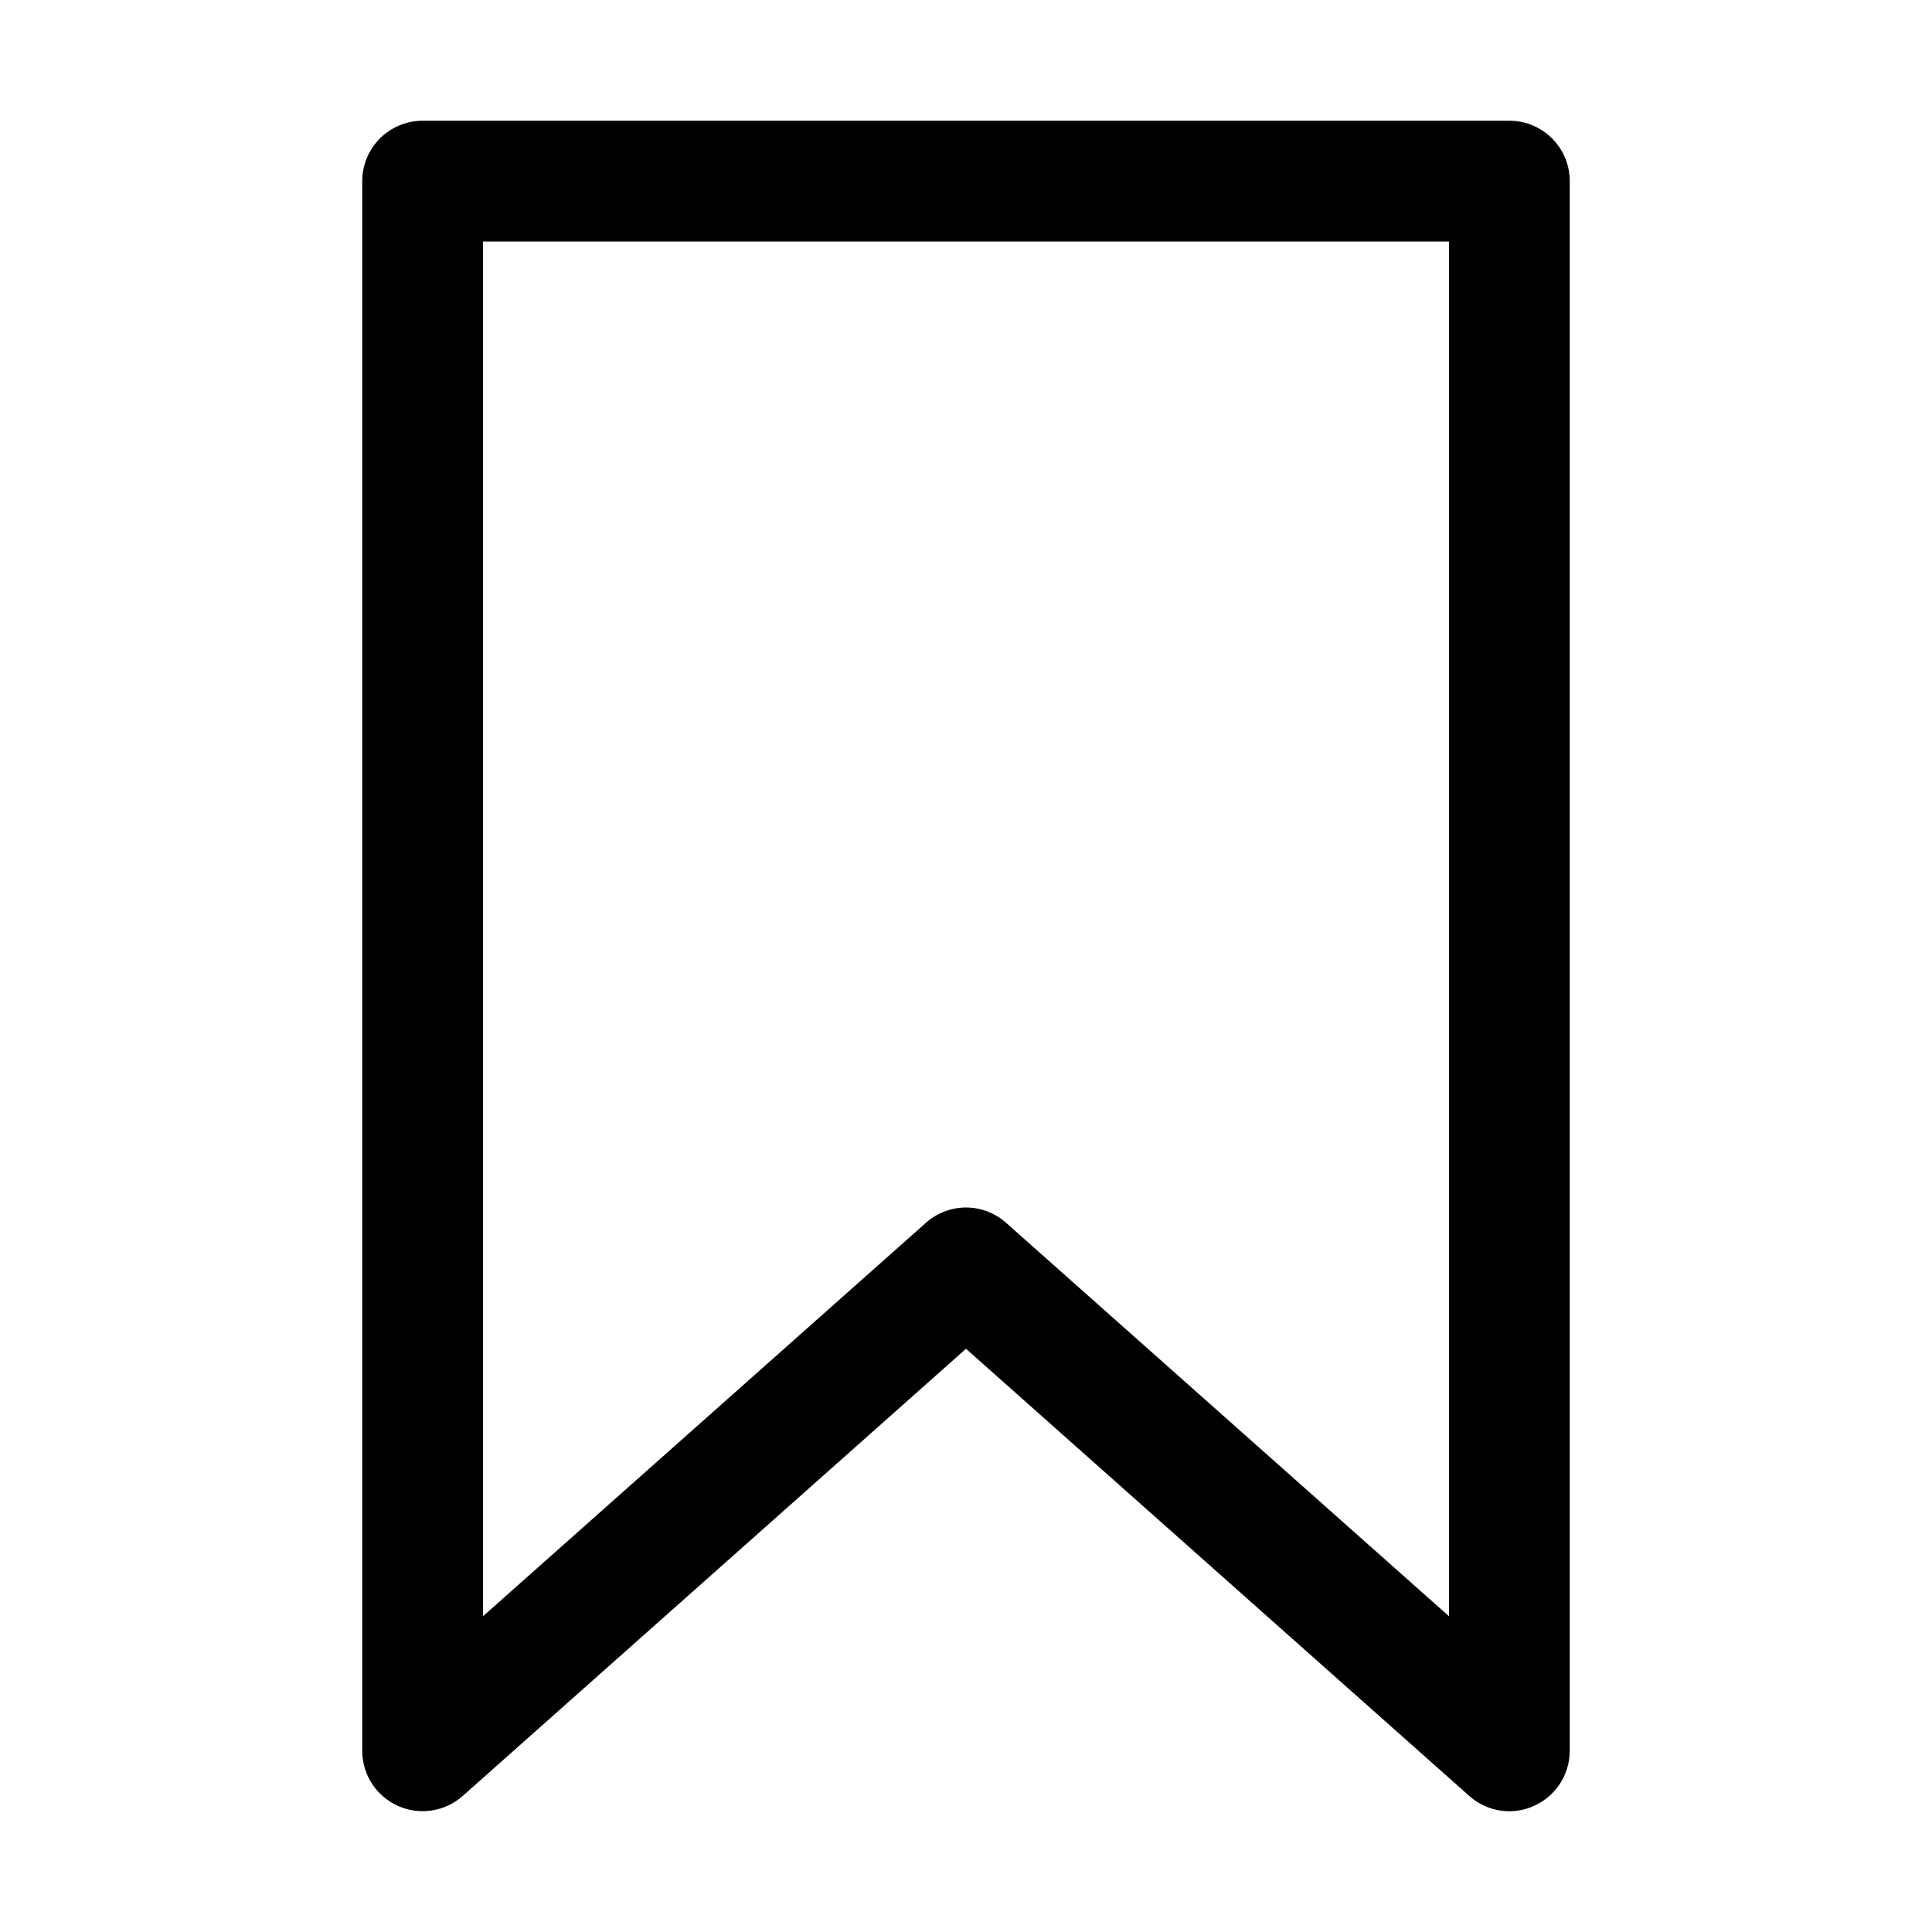
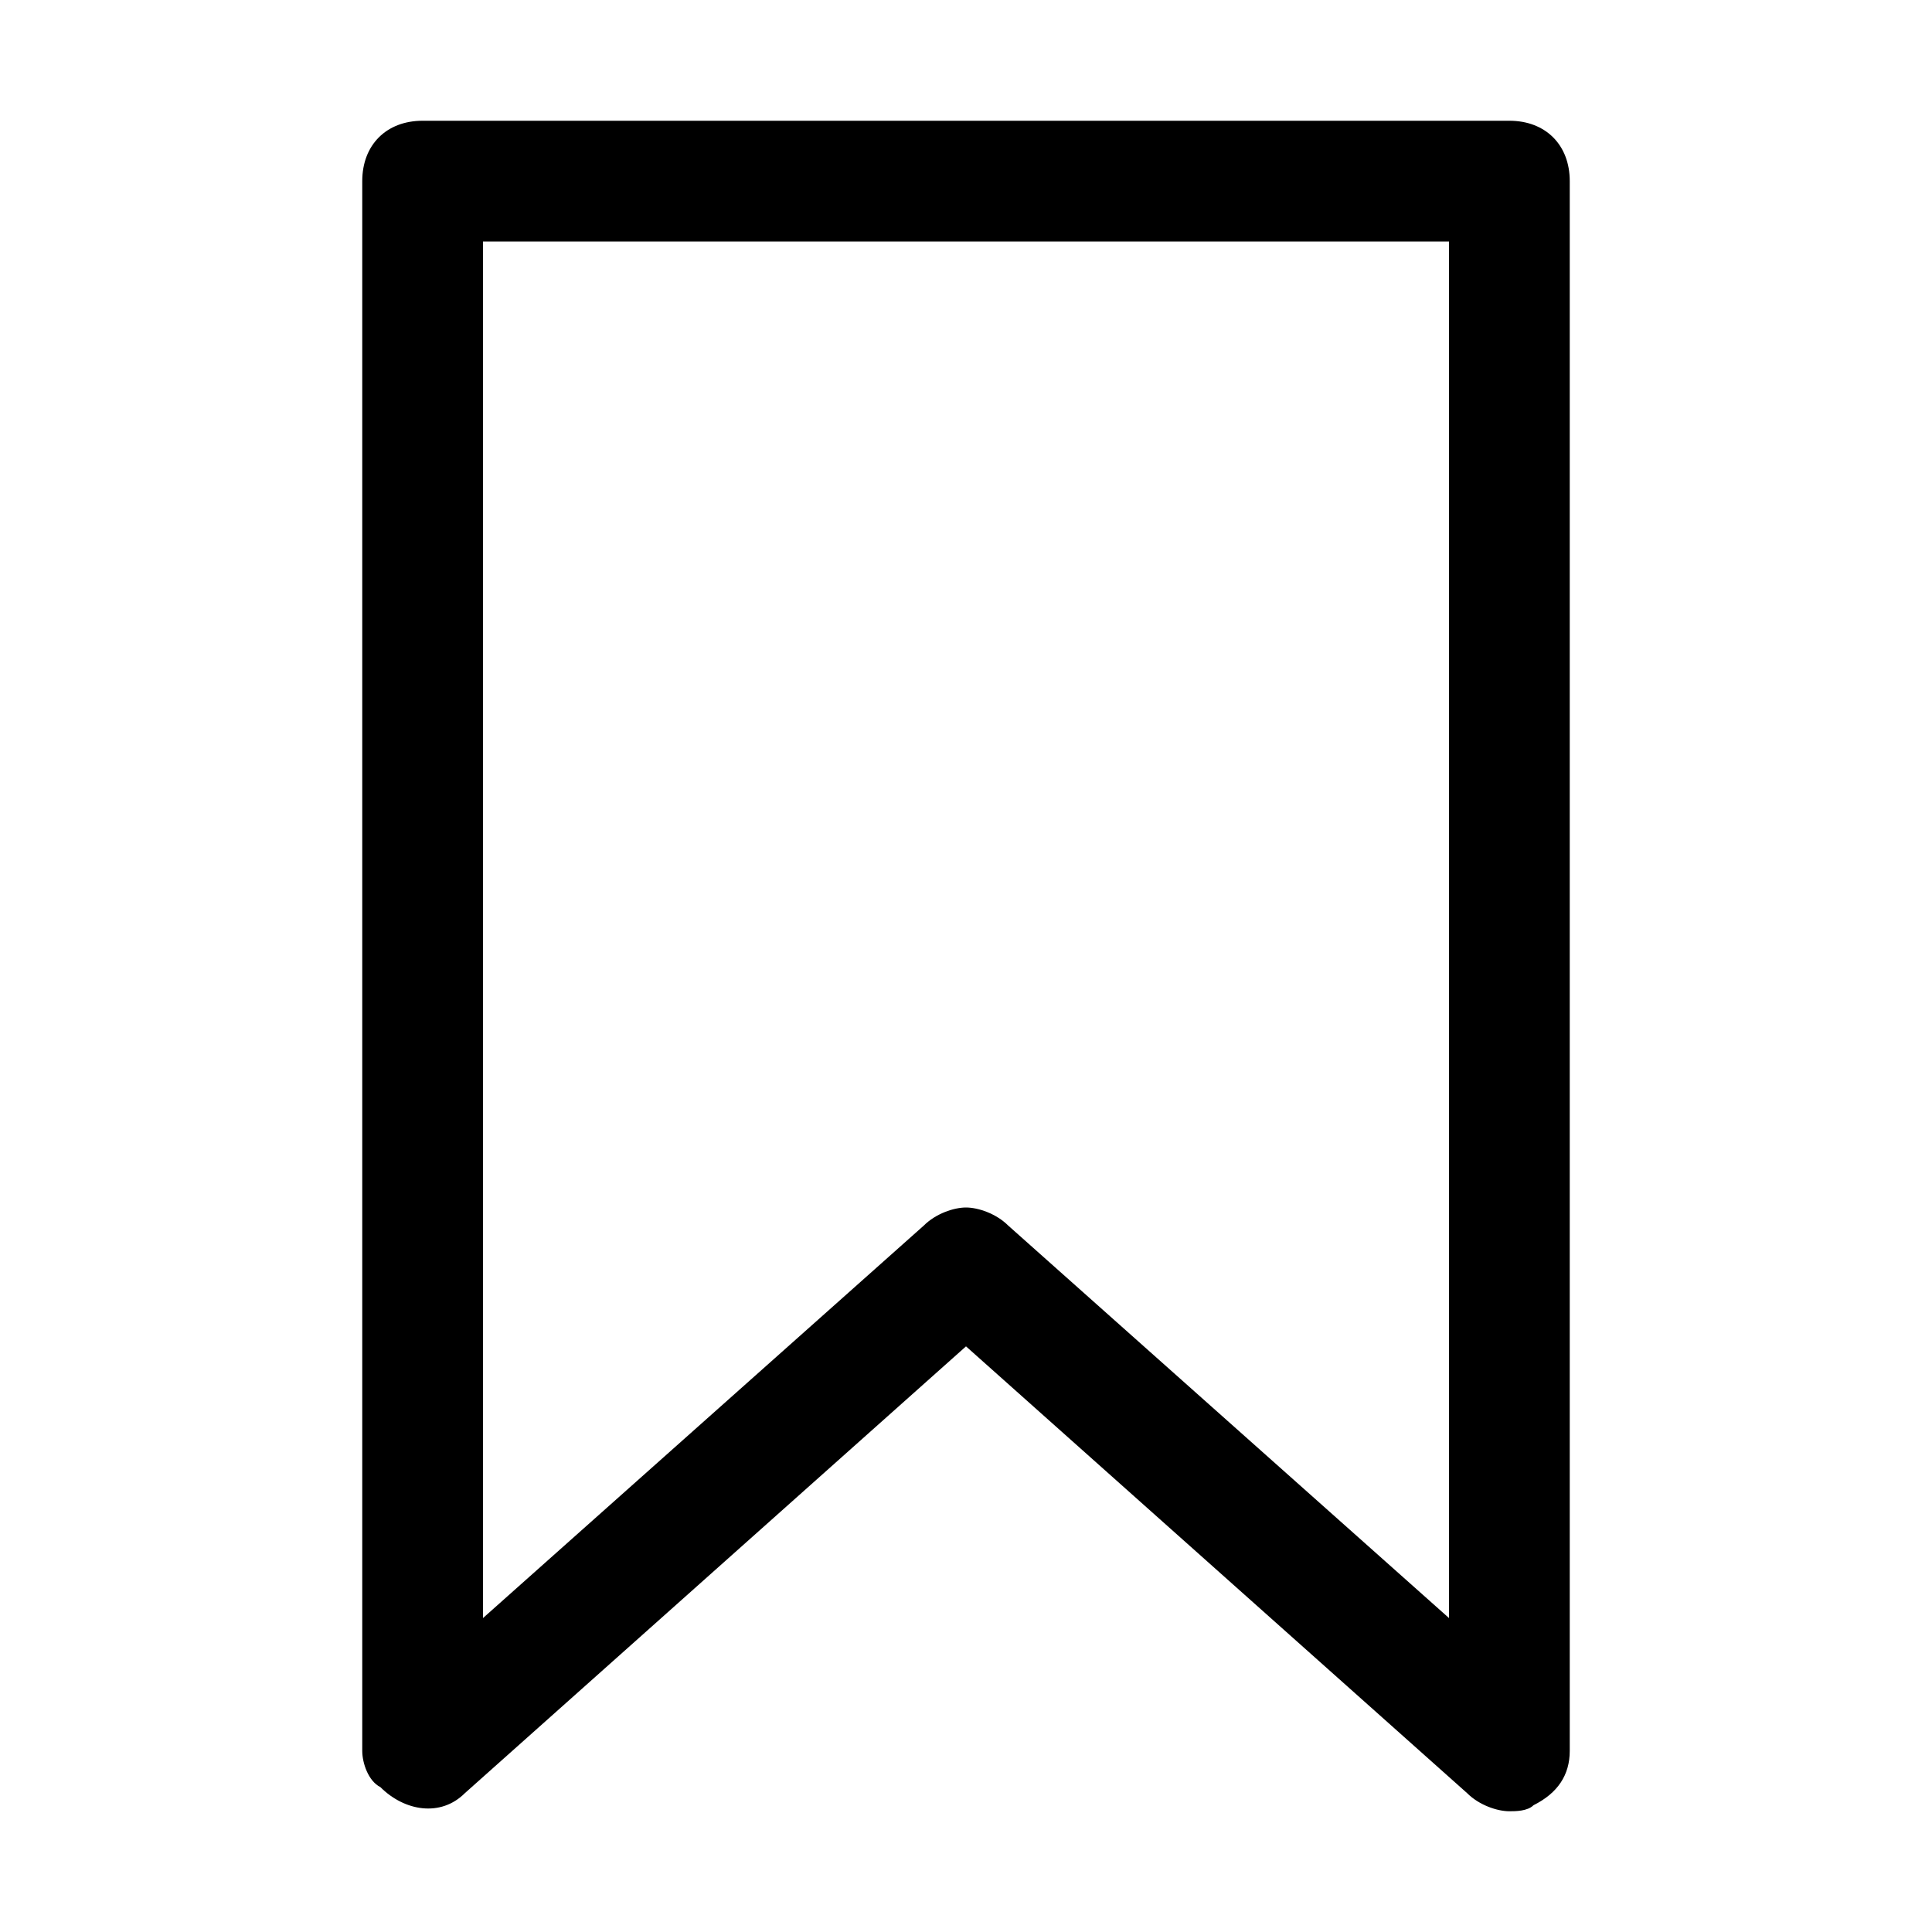
- <svg xmlns="http://www.w3.org/2000/svg" viewBox="0 0 32 32">
+ <svg xmlns="http://www.w3.org/2000/svg" version="1.1" id="Layer_1" x="0px" y="0px" viewBox="0 0 32 32" style="enable-background:new 0 0 32 32;" xml:space="preserve">
  <g id="Icons">
-     <path d="M25,30a1,1,0,0,1-.66-.25L16,22.34,7.66,29.75A1,1,0,0,1,6,29V3A1,1,0,0,1,7,2H25a1,1,0,0,1,1,1V29a1,1,0,0,1-.59.91A1,1,0,0,1,25,30ZM16,20a1,1,0,0,1,.66.25L24,26.77V4H8V26.77l7.34-6.52A1,1,0,0,1,16,20Z" />
+     <path d="M25,30c-0.2,0-0.5-0.1-0.7-0.3L16,22.3l-8.3,7.4c-0.4,0.4-1,0.3-1.4-0.1C6.1,29.5,6,29.2,6,29V3c0-0.6,0.4-1,1-1h18   c0.6,0,1,0.4,1,1v26c0,0.4-0.2,0.7-0.6,0.9C25.3,30,25.1,30,25,30z M16,20c0.2,0,0.5,0.1,0.7,0.3l7.3,6.5V4H8v22.8l7.3-6.5   C15.5,20.1,15.8,20,16,20z" />
  </g>
</svg>
